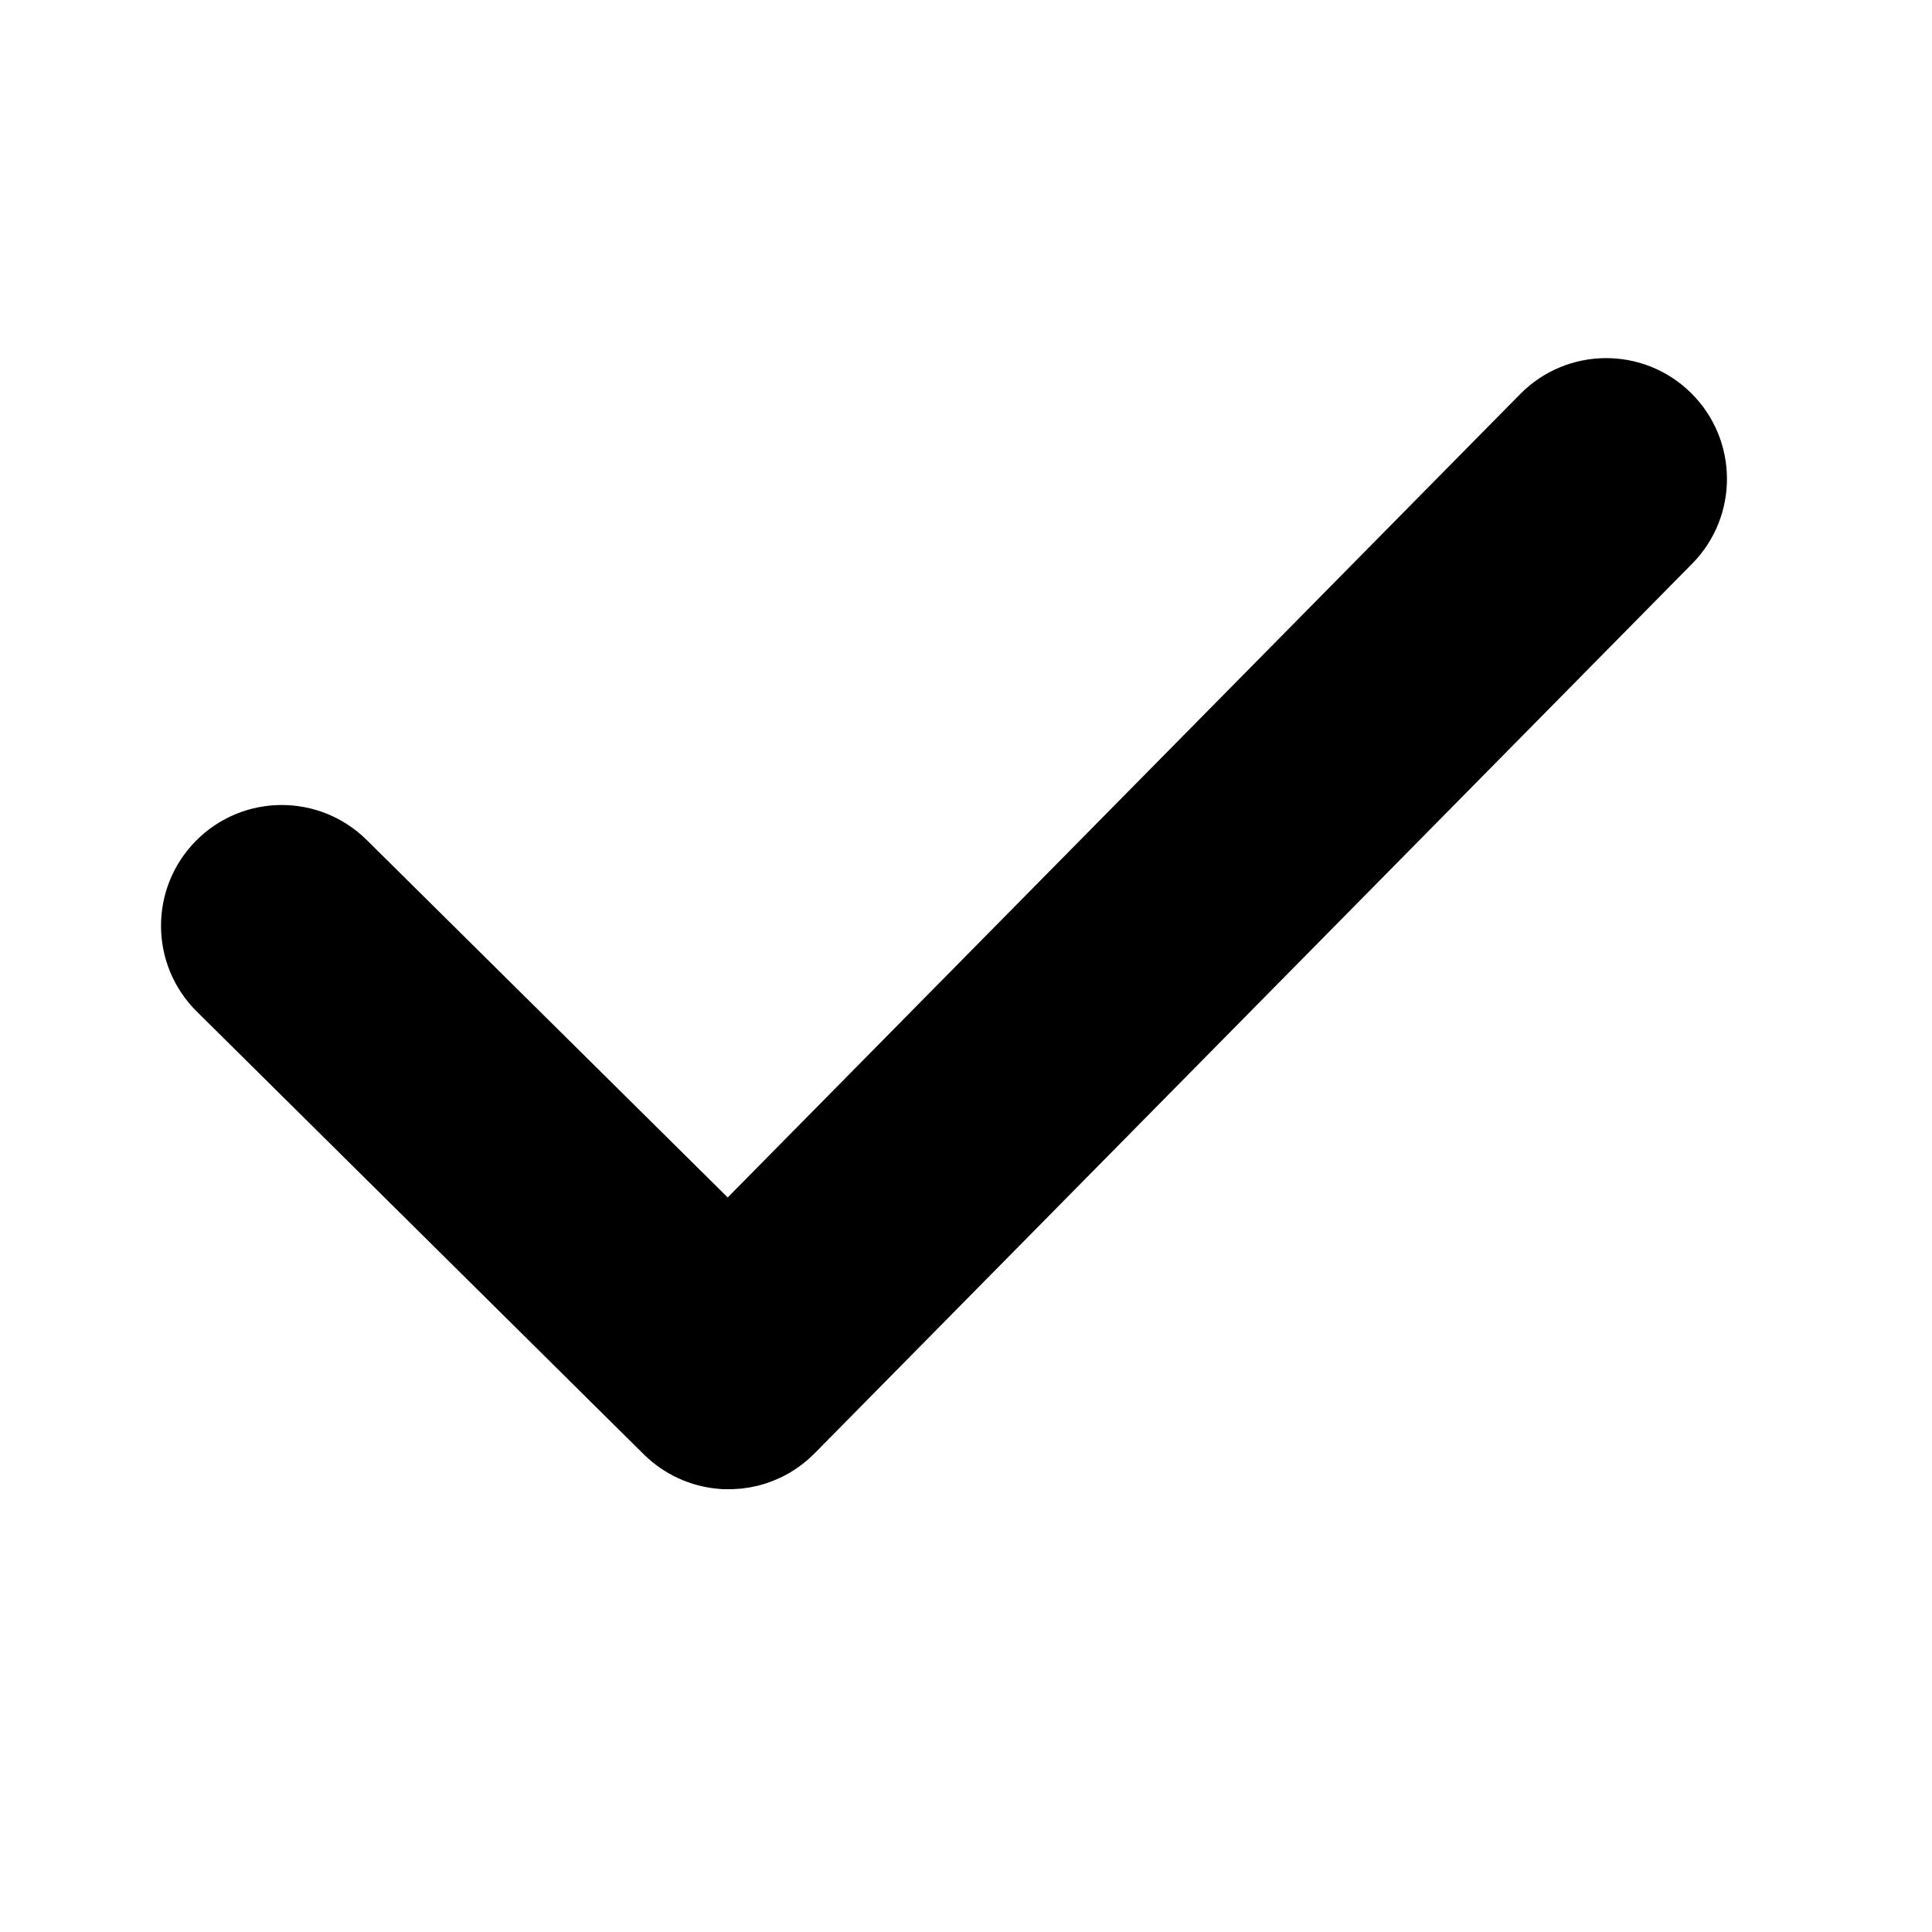
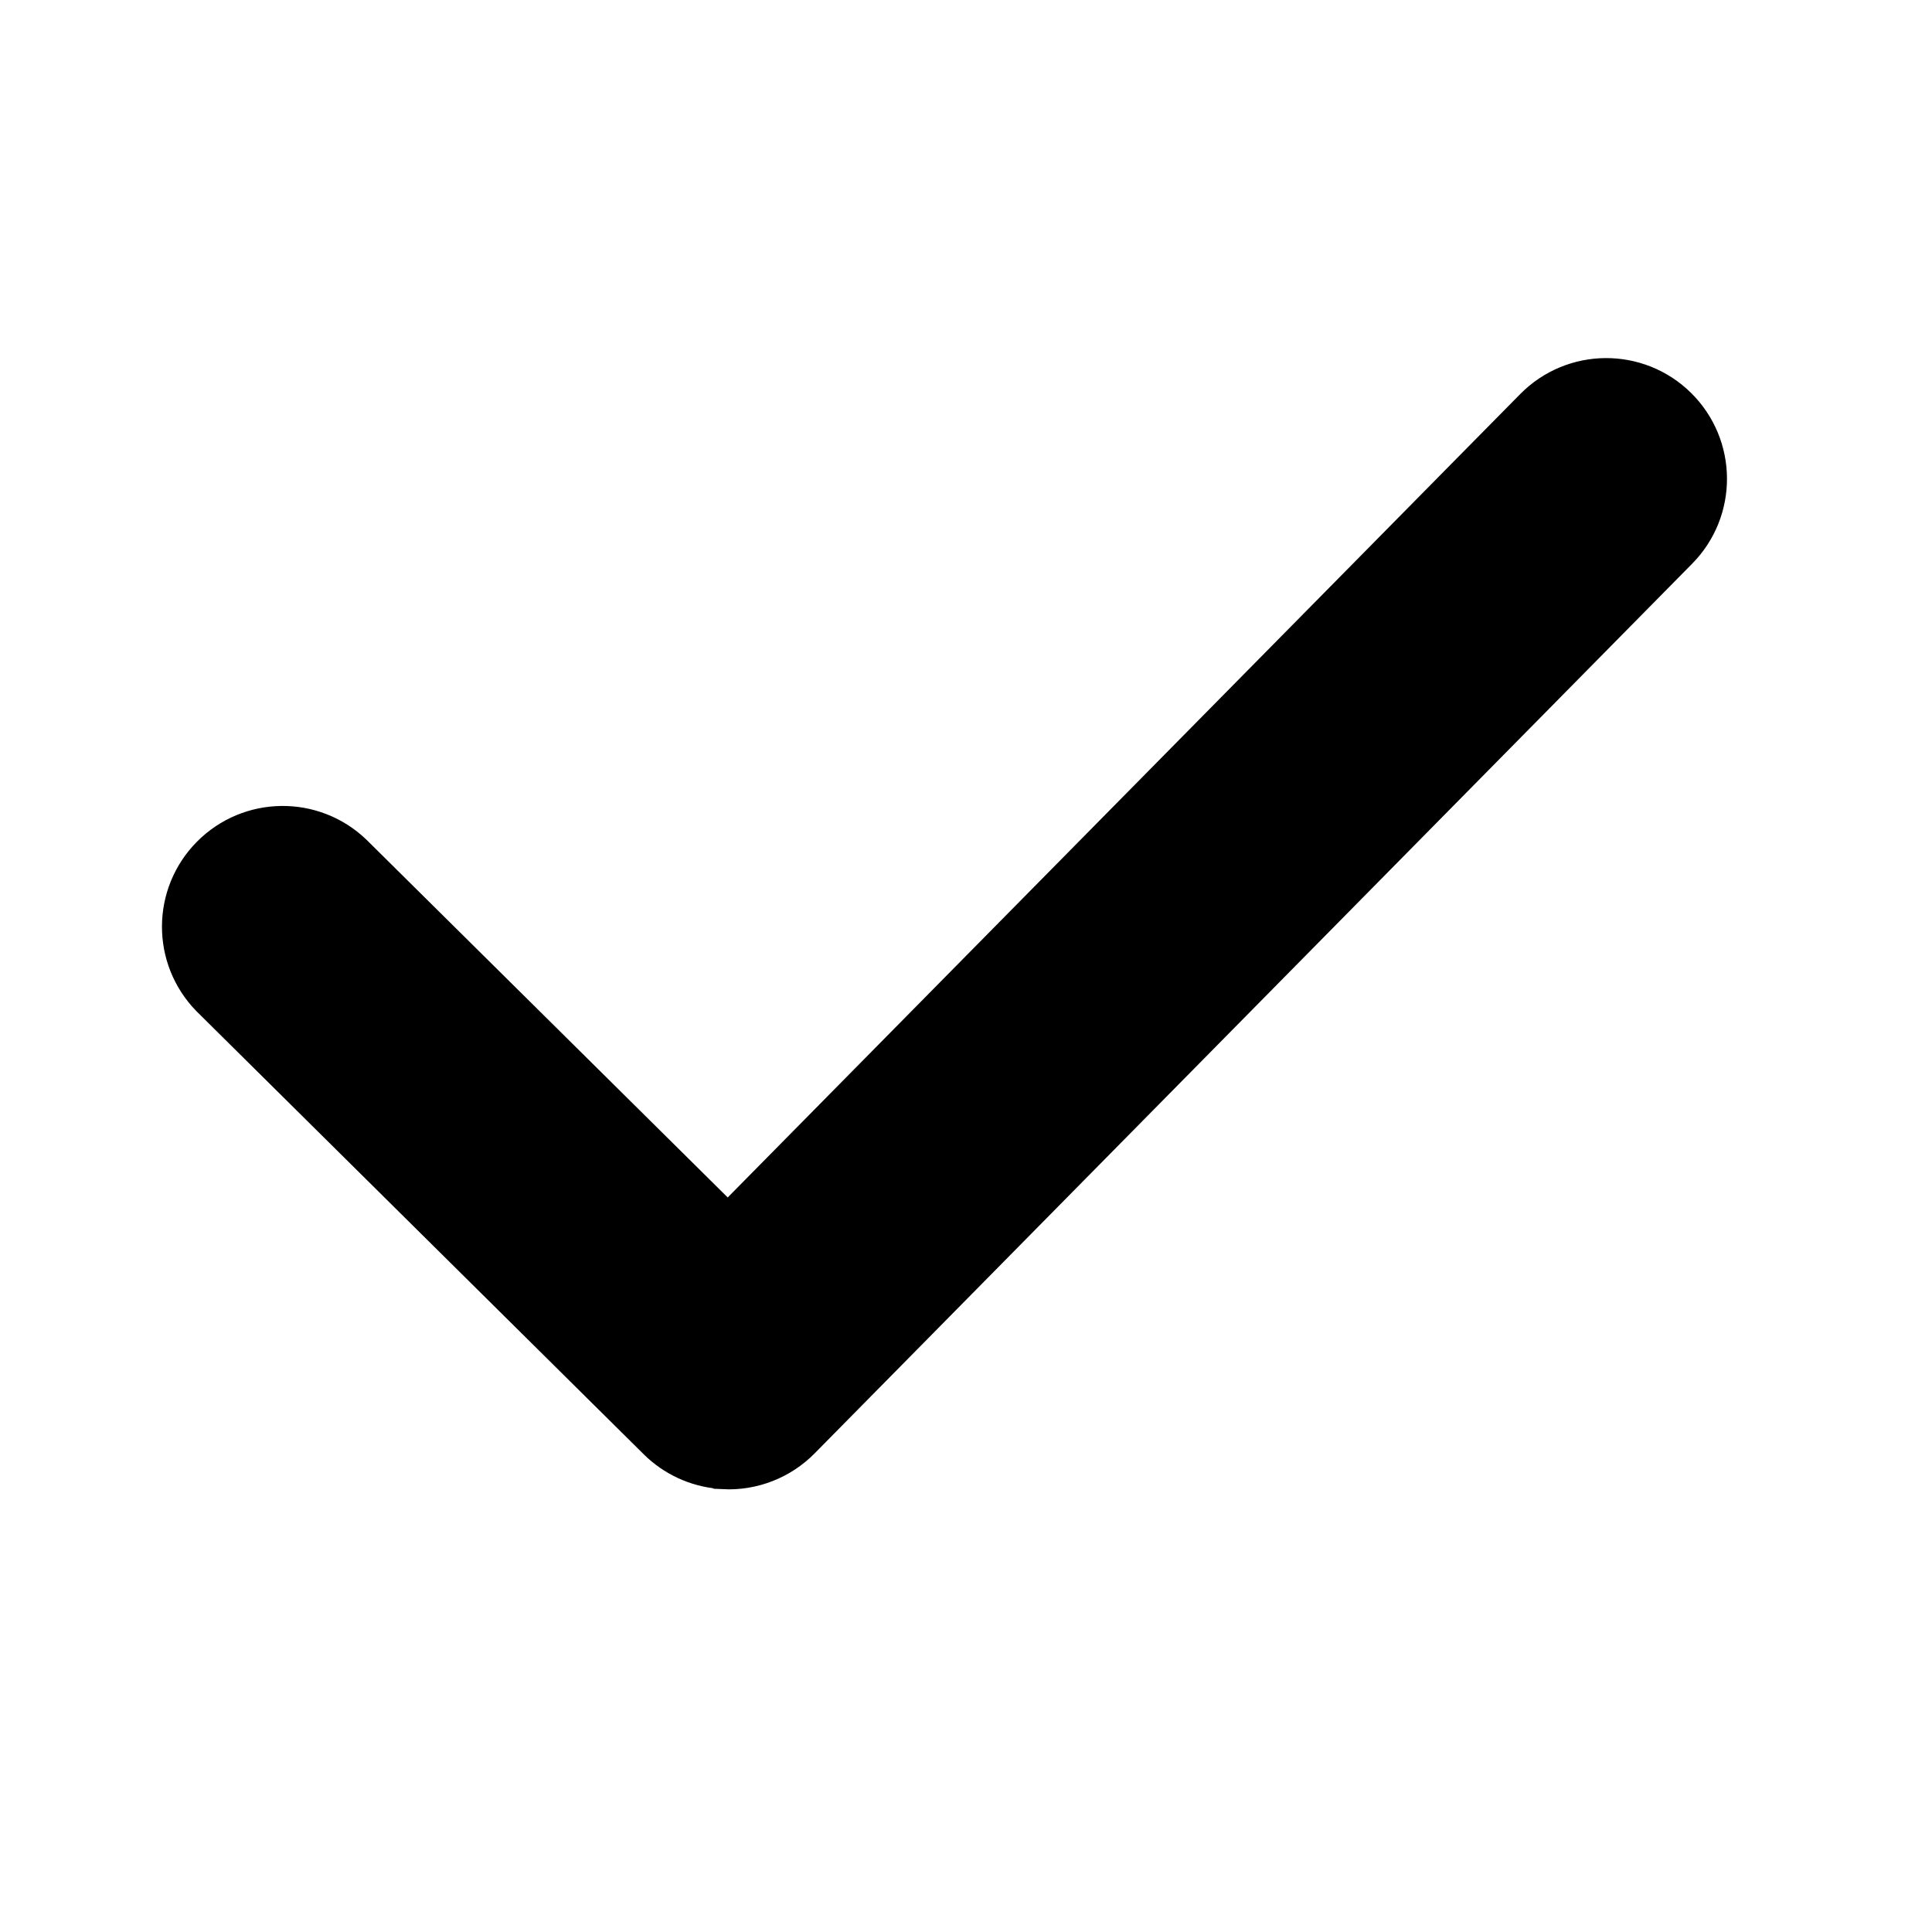
- <svg xmlns="http://www.w3.org/2000/svg" width="24px" height="24px" version="1.1">
-   <g stroke="currentColor" fill="currentColor" stroke-width="1">
-     <path d="M8.998,17.999 L8.962,17.996 C8.739,17.976 8.522,17.881 8.35,17.712 L2.796,12.21 C2.404,11.822 2.401,11.189 2.79,10.796 C3.178,10.404 3.811,10.401 4.204,10.79 L9.044,15.583 L19.241,5.246 C19.629,4.853 20.262,4.849 20.655,5.237 C21.048,5.624 21.053,6.258 20.665,6.651 L9.764,17.702 C9.701,17.766 9.631,17.82 9.557,17.864 C9.517,17.887 9.477,17.907 9.435,17.924 C9.389,17.943 9.341,17.959 9.293,17.971 C9.248,17.982 9.202,17.99 9.156,17.995 C9.104,18 9.052,18.001 9,17.999 Z" />
-   </g>
+ <svg xmlns="http://www.w3.org/2000/svg" width="24" height="24">
+   <path fill="currentColor" stroke="currentColor" d="m8.998 17.999-.036-.003a1 1 0 0 1-.612-.284L2.796 12.21a1 1 0 0 1 1.408-1.42l4.84 4.793L19.241 5.246a1 1 0 0 1 1.424 1.405l-10.9 11.051A1 1 0 0 1 9 18Z" />
</svg>
